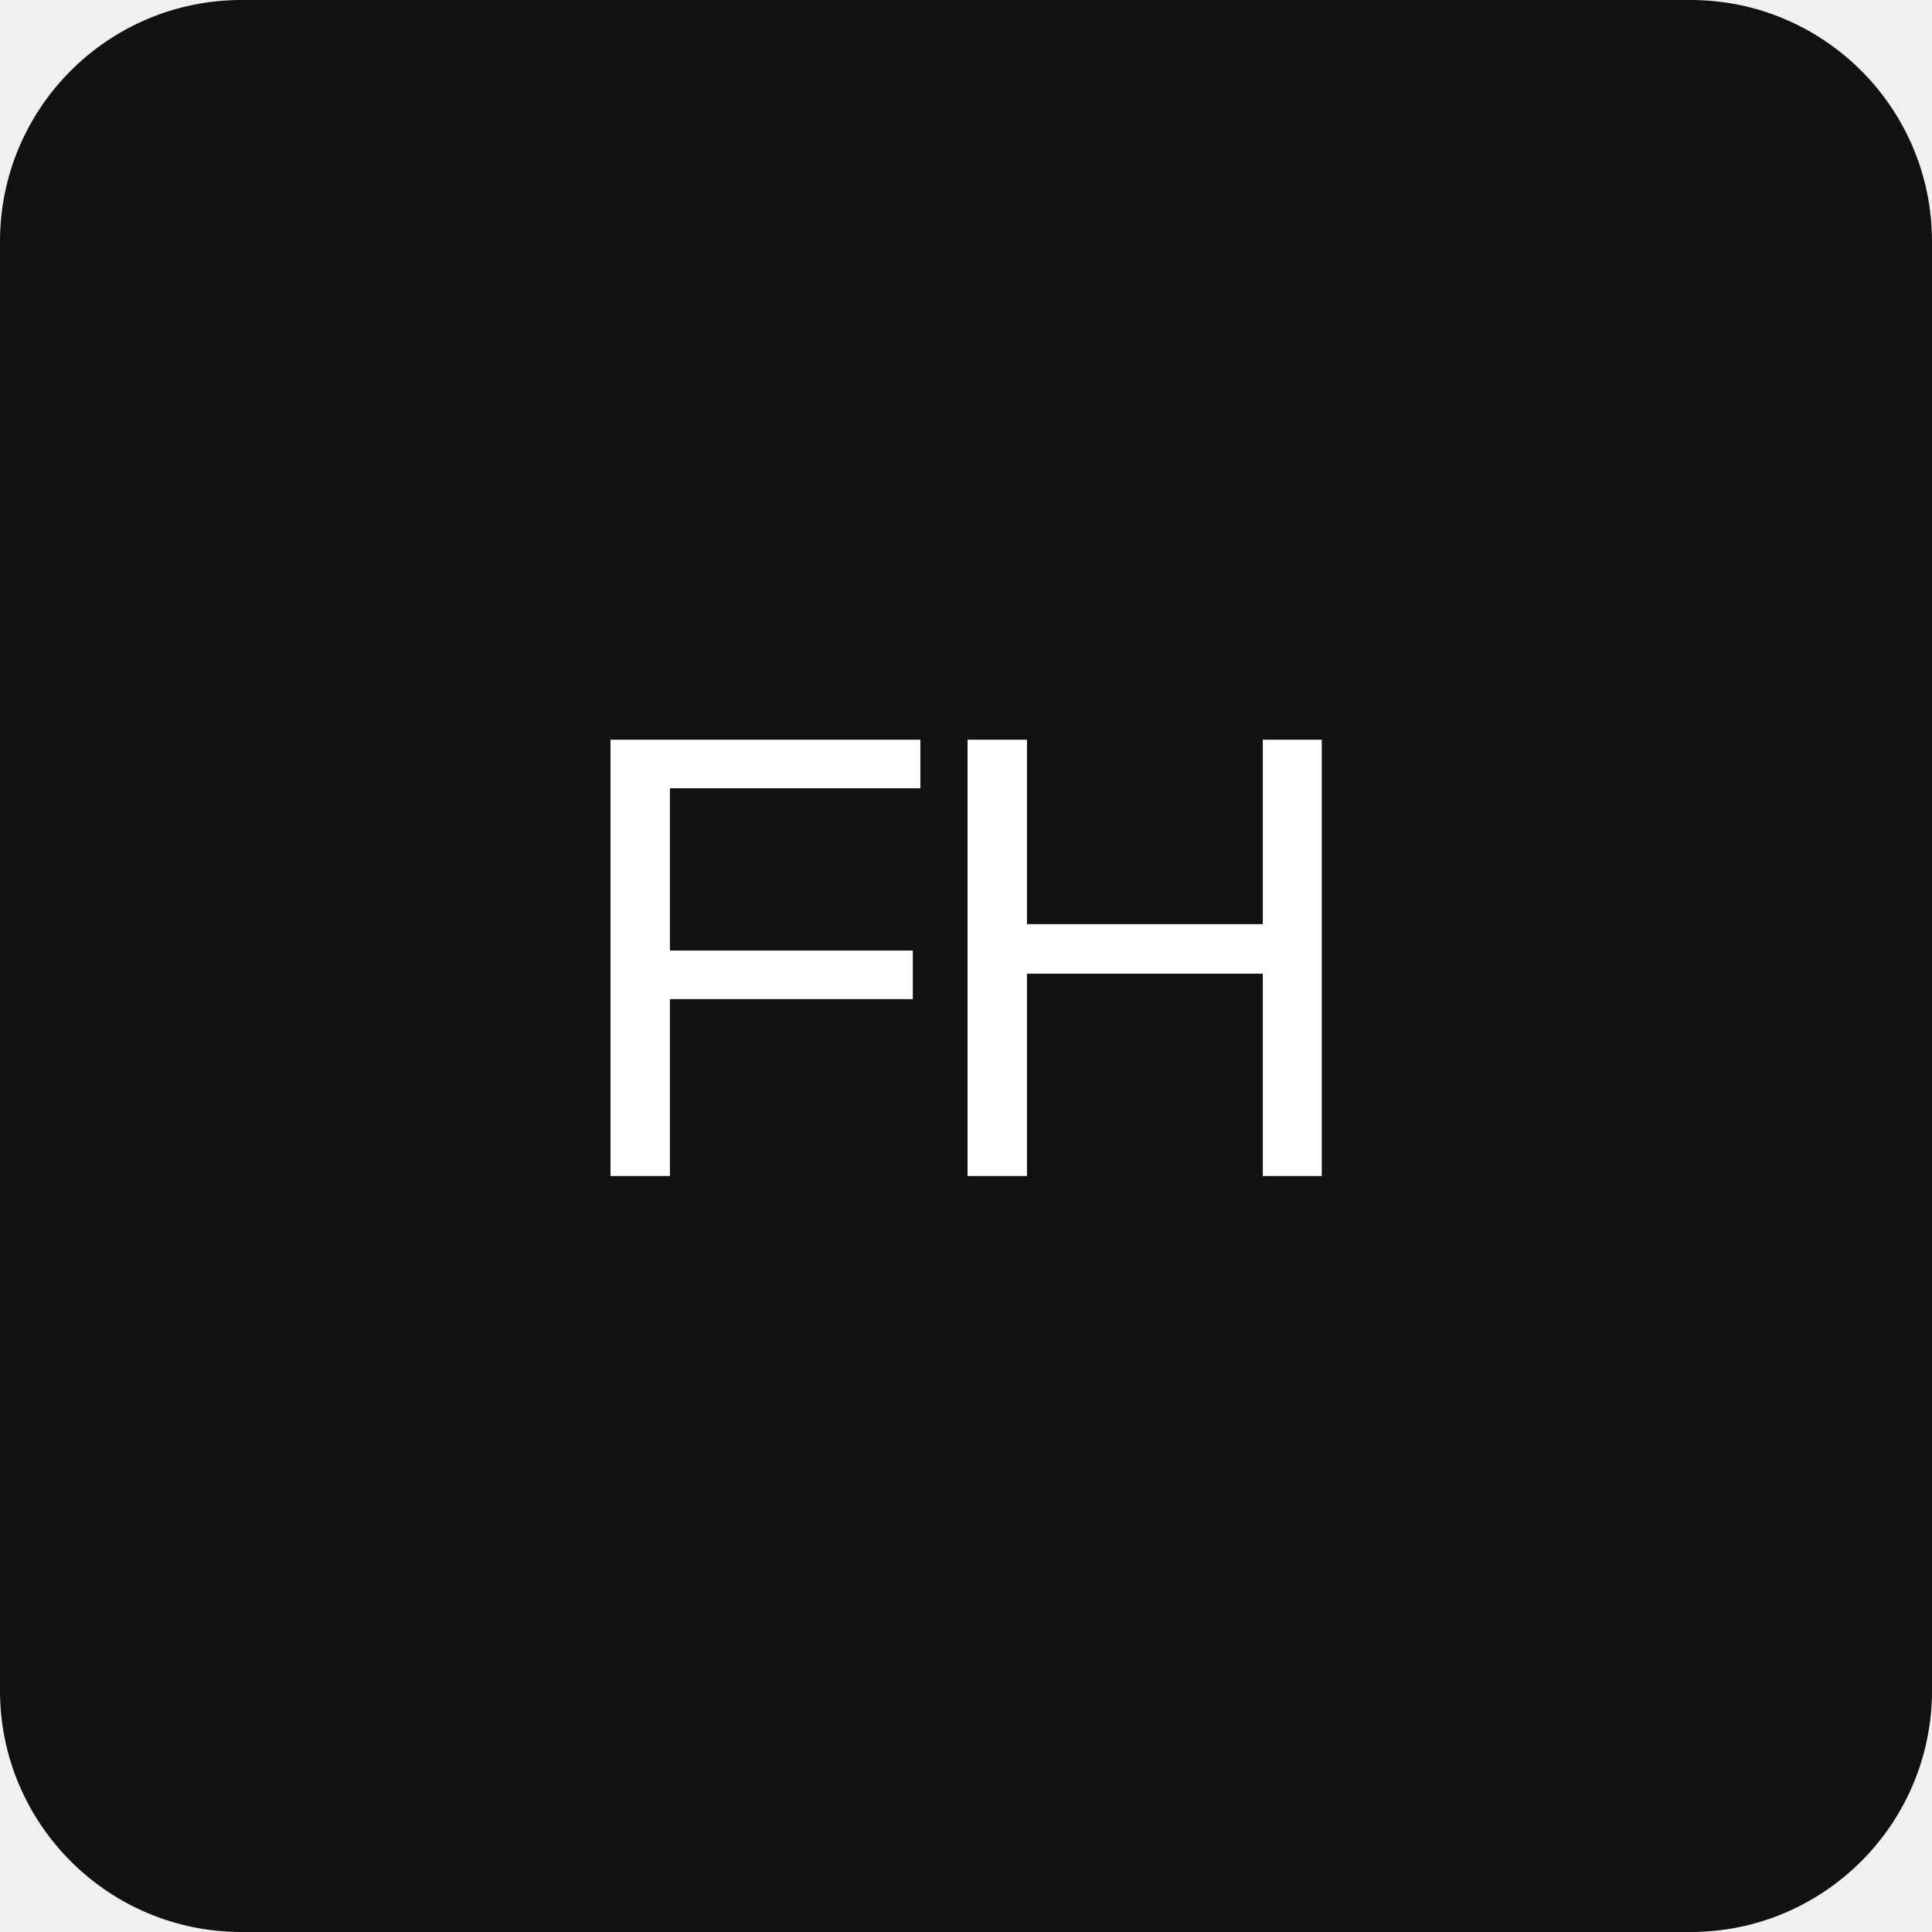
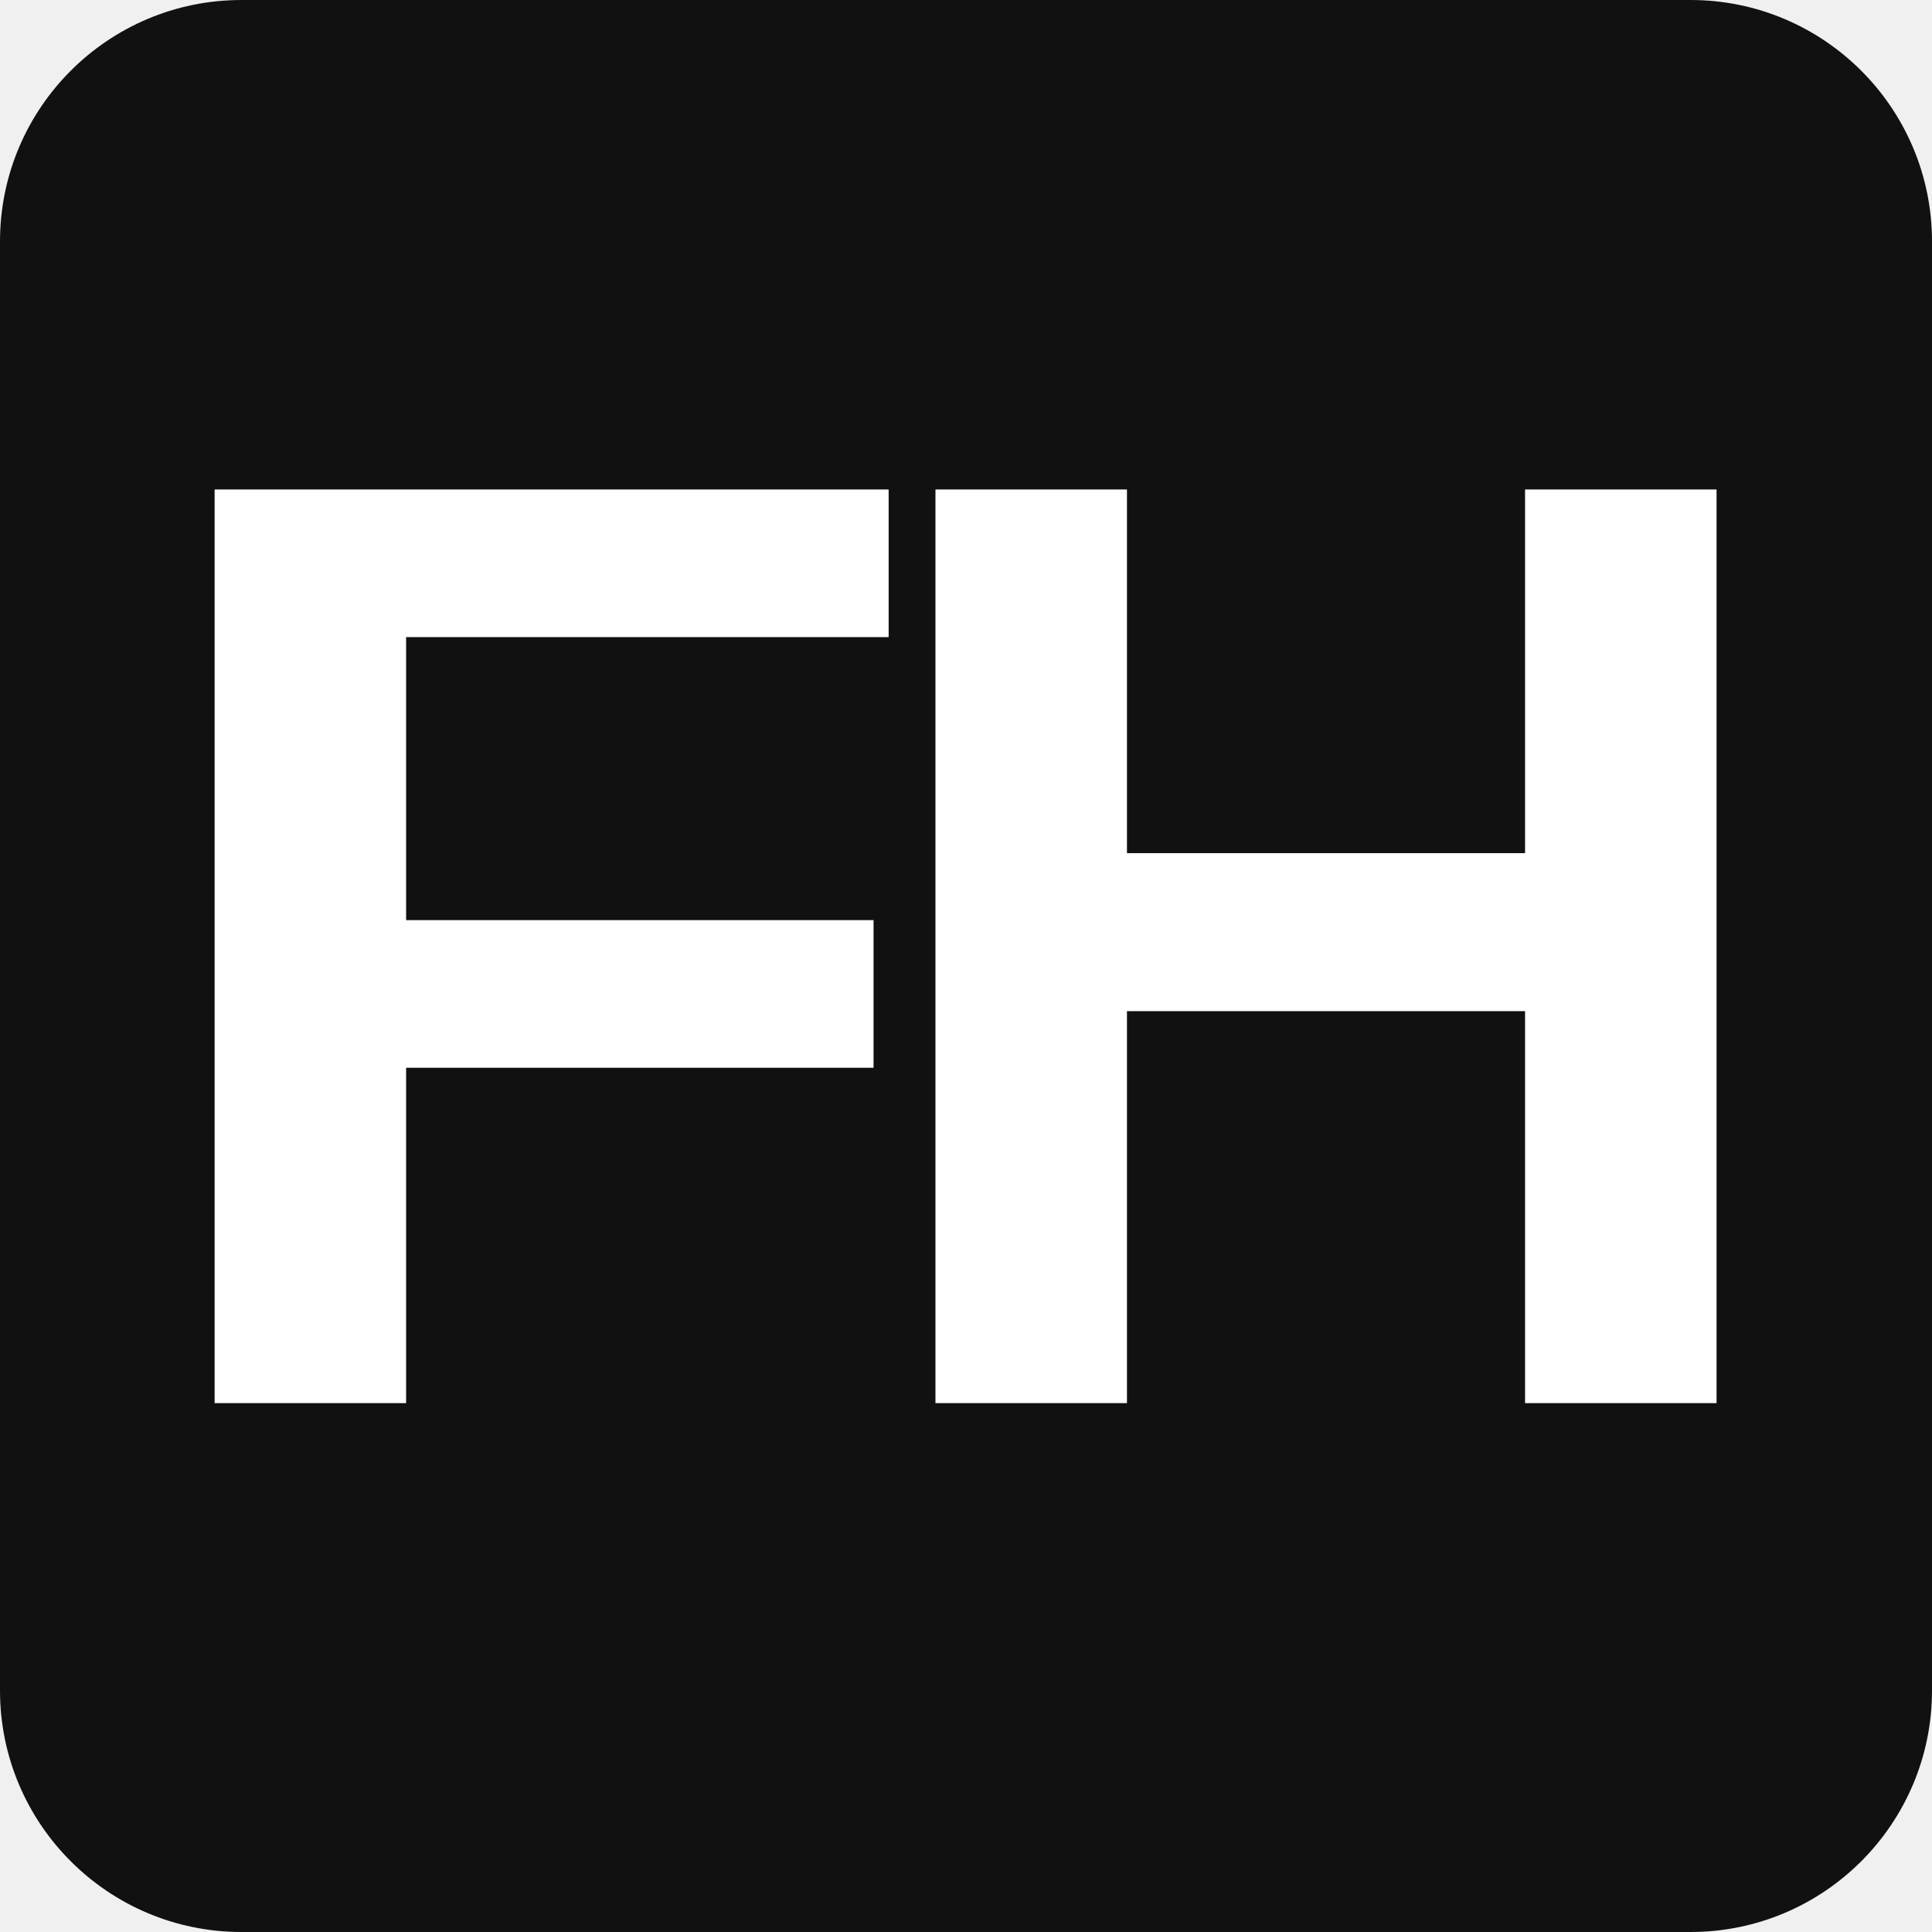
<svg xmlns="http://www.w3.org/2000/svg" viewBox="0 0 64 64">
  <rect width="64" height="64" rx="8" fill="#111111" />
-   <text x="32" y="33" fill="#ffffff" font-family="Arial, Helvetica, sans-serif" font-size="21" font-weight="400" letter-spacing="-1" text-anchor="middle" dominant-baseline="middle">FH</text>
+   <text x="32" y="34" fill="#ffffff" font-family="Arial, Helvetica, sans-serif" font-size="44" font-weight="600" letter-spacing="-3" text-anchor="middle" dominant-baseline="middle">FH</text>
</svg>
